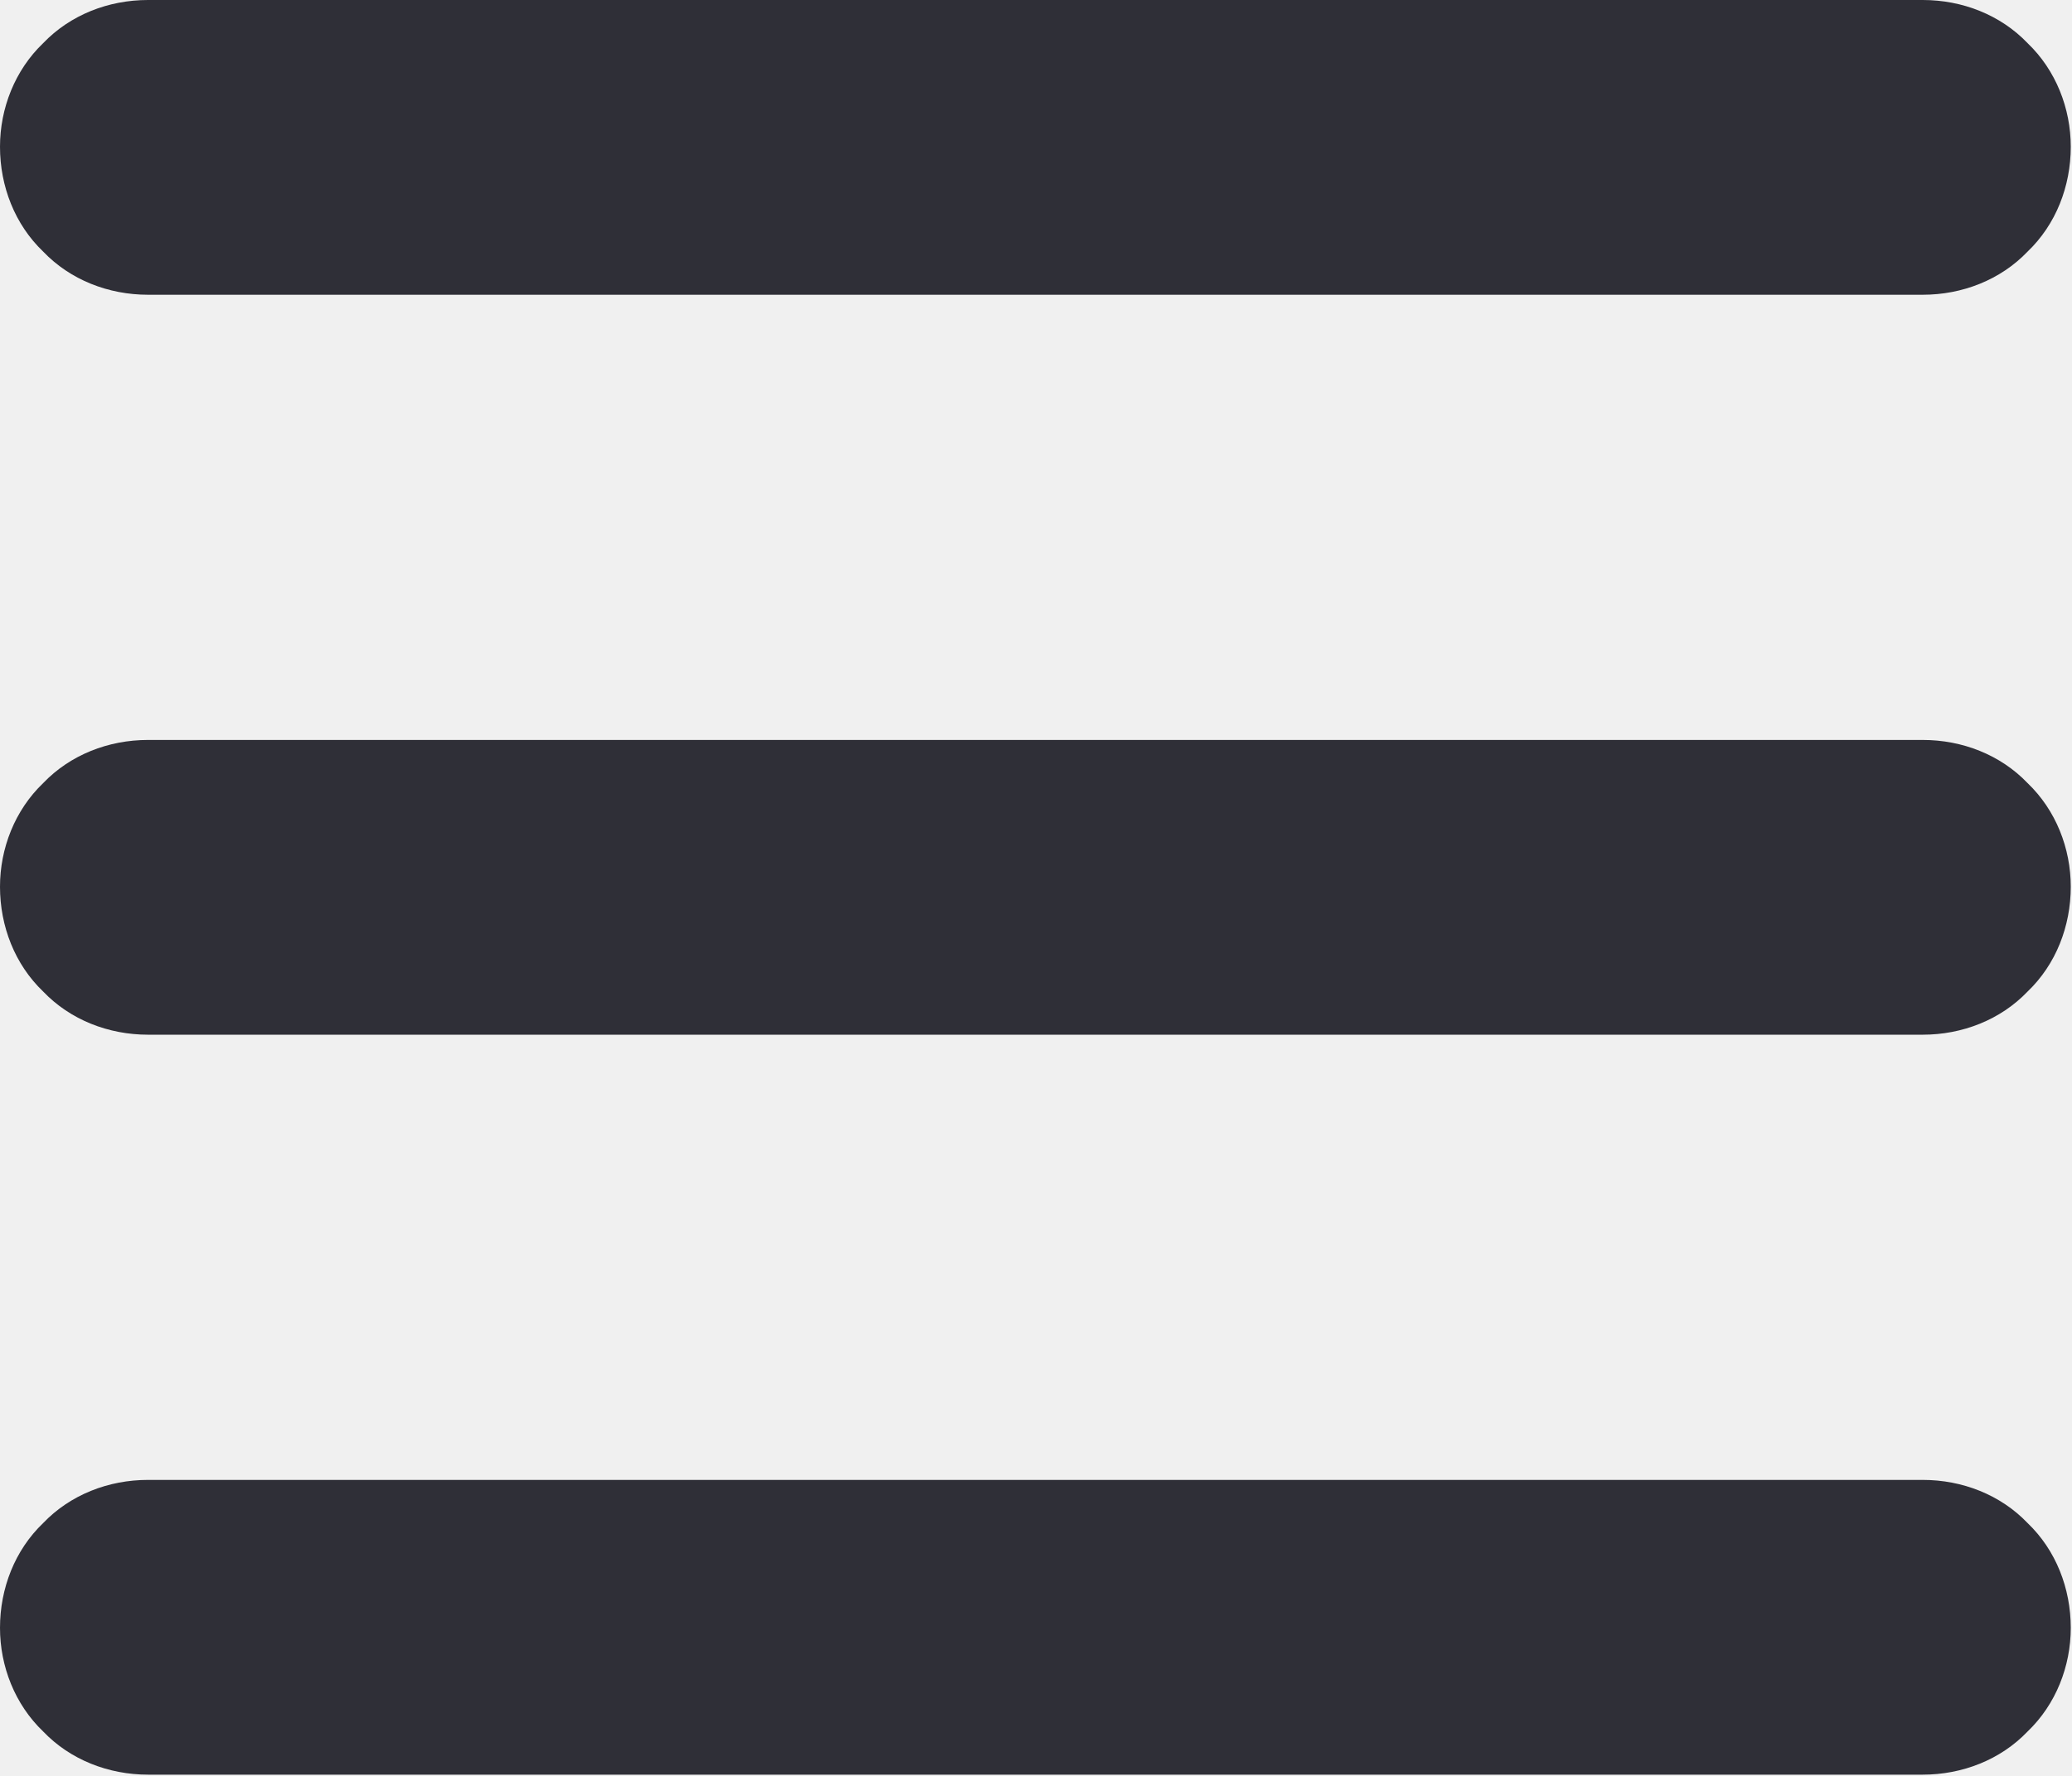
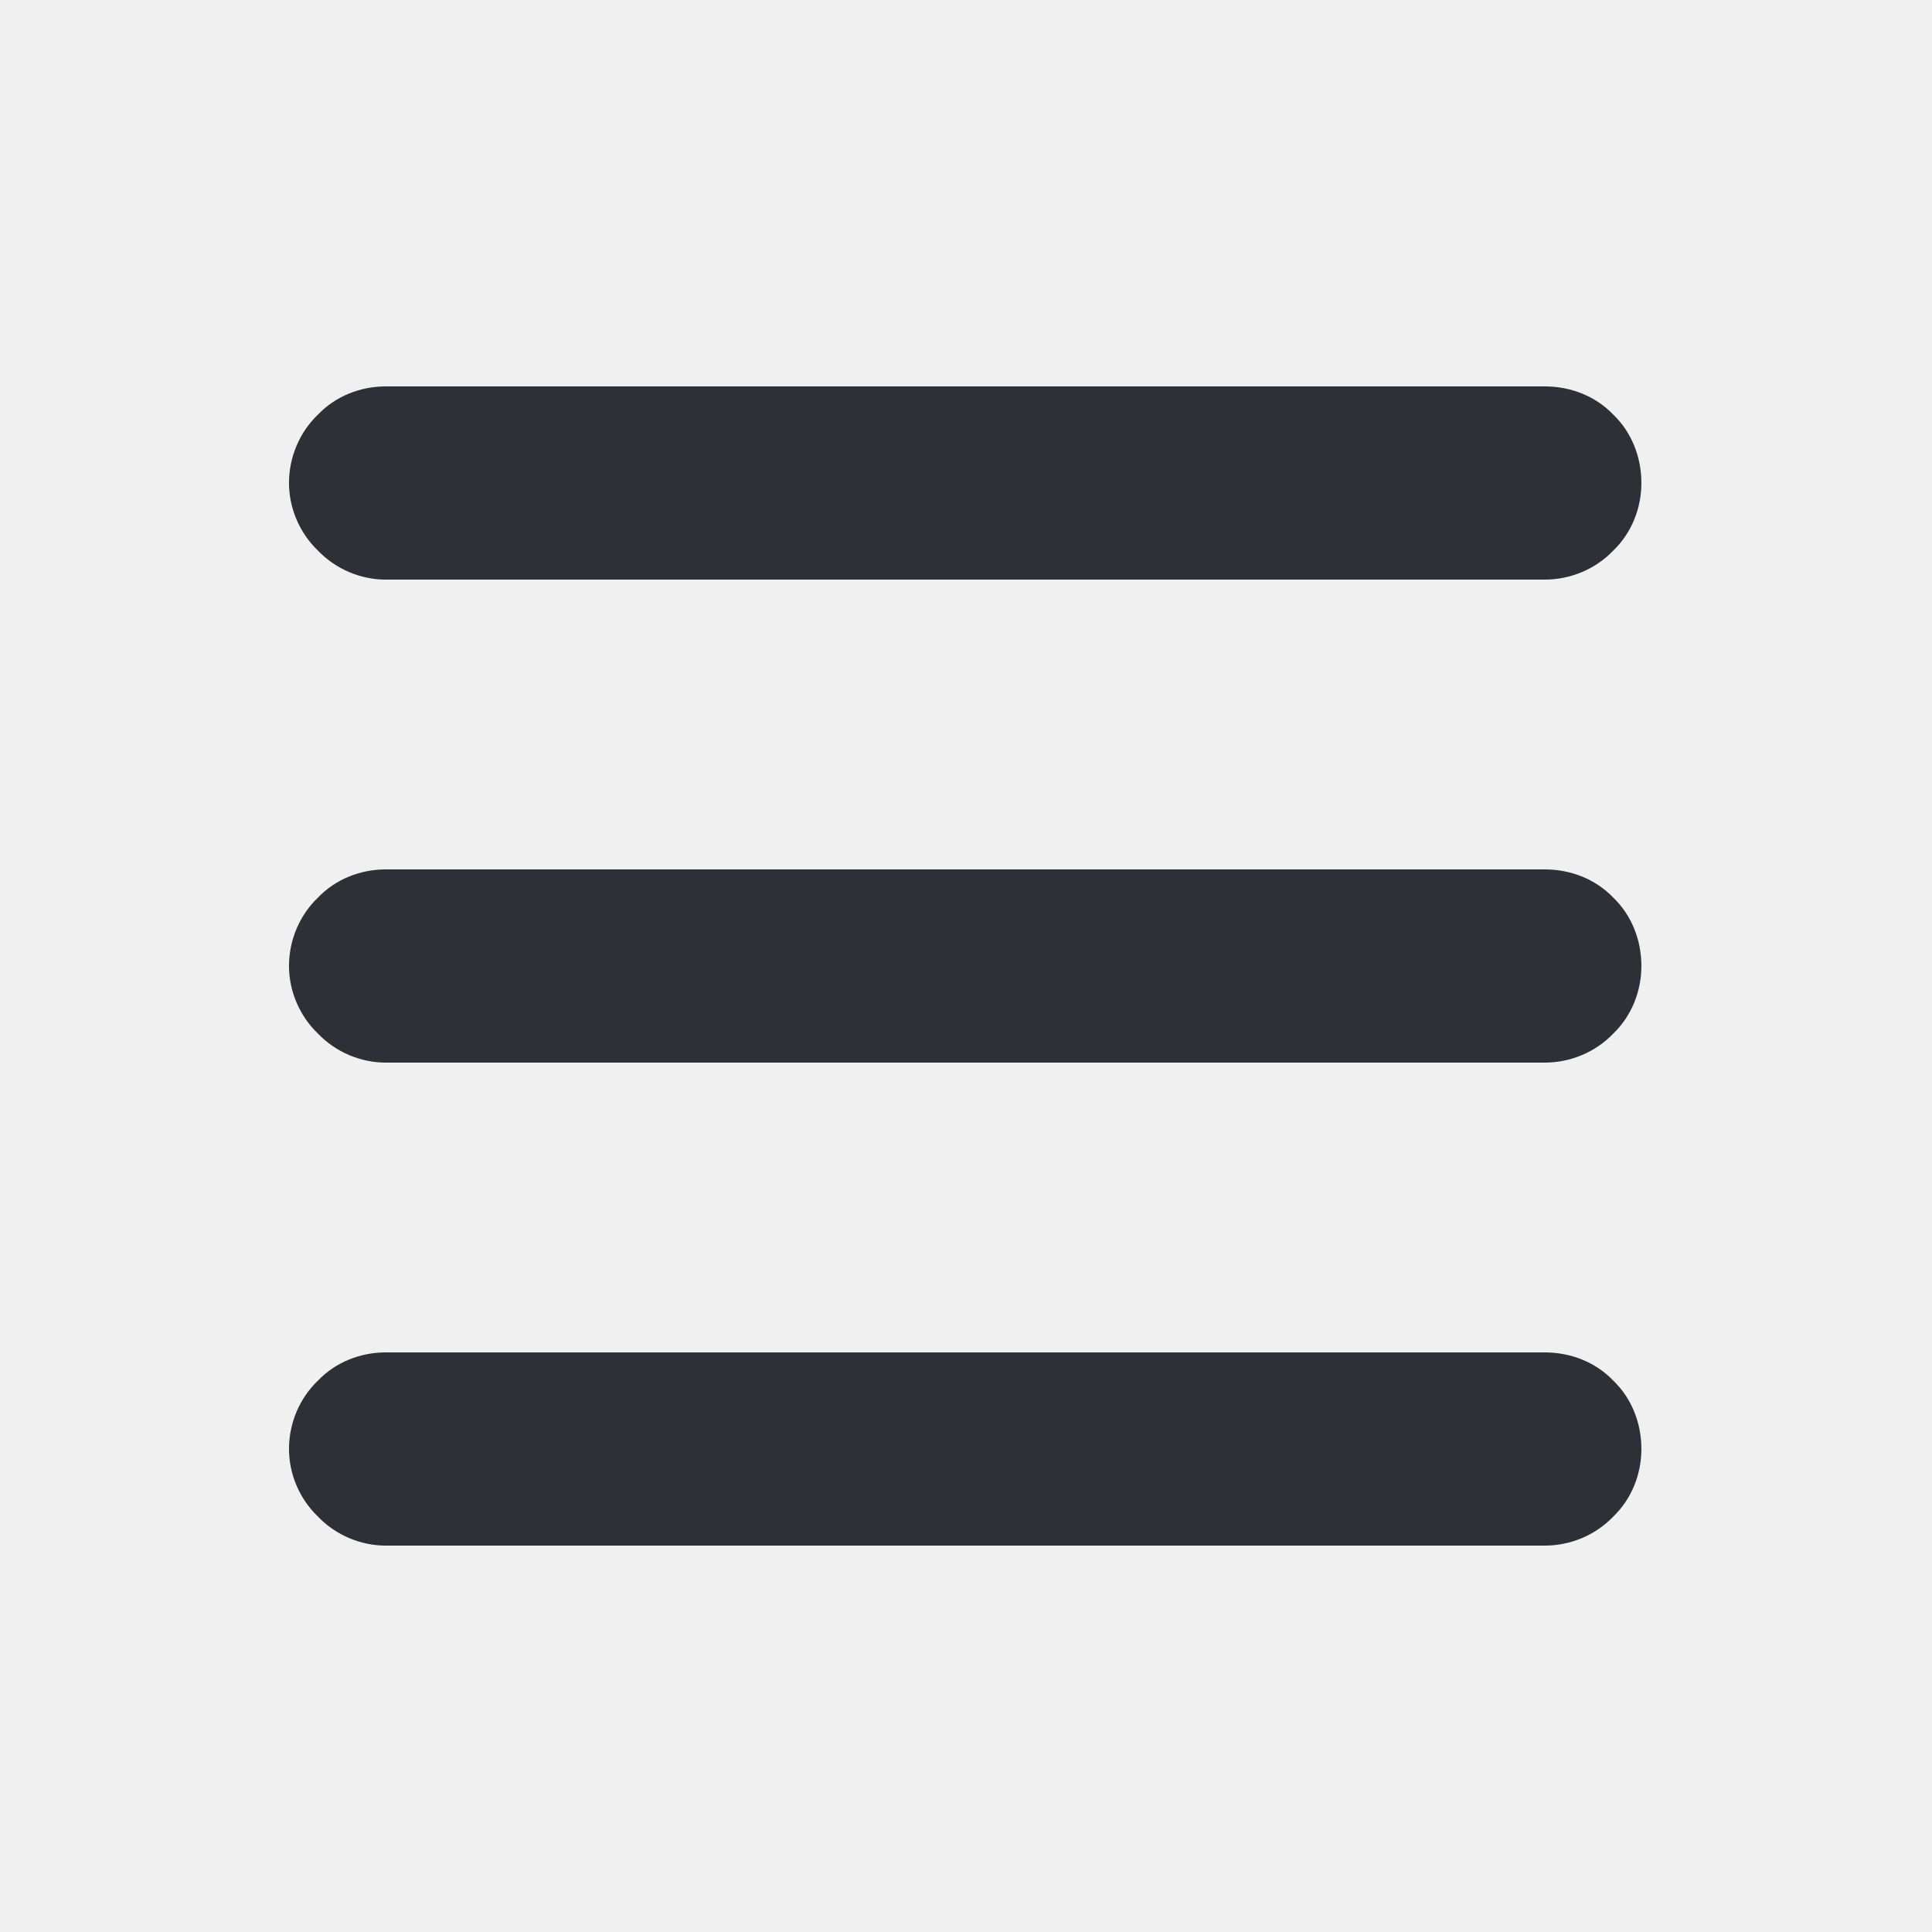
- <svg xmlns="http://www.w3.org/2000/svg" width="16.8" height="14.4" viewBox="0 0 16.8 14.4" fill="none">
-   <defs />
-   <path id="Vector" d="M0 1.19C0 0.88 0.12 0.57 0.35 0.35C0.57 0.12 0.88 0 1.2 0L15.59 0C15.91 0 16.22 0.12 16.44 0.35C16.67 0.57 16.79 0.88 16.79 1.19C16.79 1.51 16.67 1.82 16.44 2.04C16.22 2.27 15.91 2.39 15.59 2.39L1.2 2.39C0.88 2.39 0.57 2.27 0.35 2.04C0.12 1.82 0 1.51 0 1.19Z" fill="#2F2F37" fill-opacity="1" fill-rule="evenodd" />
-   <path id="Vector" d="M0 7.19C0 6.88 0.12 6.57 0.35 6.35C0.57 6.12 0.88 6 1.2 6L15.59 6C15.91 6 16.22 6.12 16.44 6.35C16.67 6.57 16.79 6.88 16.79 7.19C16.79 7.51 16.67 7.82 16.44 8.04C16.22 8.27 15.91 8.39 15.59 8.39L1.2 8.39C0.88 8.39 0.57 8.27 0.35 8.04C0.12 7.82 0 7.51 0 7.19Z" fill="#2F2F37" fill-opacity="1" fill-rule="evenodd" />
-   <path id="Vector" d="M0 13.2C0 12.88 0.12 12.57 0.35 12.35C0.57 12.12 0.88 12 1.2 12L15.59 12C15.91 12 16.22 12.12 16.44 12.35C16.67 12.57 16.79 12.88 16.79 13.2C16.79 13.51 16.67 13.82 16.44 14.04C16.22 14.27 15.91 14.39 15.59 14.39L1.2 14.39C0.88 14.39 0.57 14.27 0.35 14.04C0.12 13.82 0 13.51 0 13.2Z" fill="#2F2F37" fill-opacity="1" fill-rule="evenodd" />
+ <svg xmlns="http://www.w3.org/2000/svg" width="24" height="24" viewBox="0 0 24 24" fill="none">
+   <defs>
+     <clipPath id="clip570573_1689">
+       <rect id="heroicons-solid:menu" rx="0" width="23" height="23" transform="translate(0.5 0.5)" fill="white" fill-opacity="0" />
+     </clipPath>
+   </defs>
+   <rect id="heroicons-solid:menu" rx="0" width="23" height="23" transform="translate(0.5 0.5)" fill="#FFFFFF" fill-opacity="0" />
+   <g clip-path="url(#clip570573_1689)">
+     <path id="Vector" d="M3.59 6C3.59 5.68 3.72 5.37 3.95 5.15C4.17 4.92 4.48 4.8 4.79 4.8L19.19 4.8C19.51 4.8 19.82 4.92 20.04 5.15C20.27 5.37 20.39 5.68 20.39 6C20.39 6.31 20.27 6.62 20.04 6.84C19.82 7.07 19.51 7.2 19.19 7.2L4.79 7.2C4.48 7.2 4.17 7.07 3.95 6.84C3.72 6.62 3.59 6.31 3.59 6Z" fill="#2F2F37" fill-opacity="1" fill-rule="evenodd" />
+     <path id="Vector" d="M3.59 12C3.59 11.68 3.72 11.37 3.95 11.15C4.17 10.92 4.48 10.8 4.79 10.8L19.19 10.8C19.51 10.8 19.82 10.92 20.04 11.15C20.27 11.37 20.39 11.68 20.39 12C20.39 12.31 20.27 12.62 20.04 12.84C19.82 13.07 19.51 13.2 19.19 13.2L4.79 13.2C4.48 13.2 4.17 13.07 3.95 12.84C3.72 12.62 3.59 12.31 3.59 12Z" fill="#2F2F37" fill-opacity="1" fill-rule="evenodd" />
+     <path id="Vector" d="M3.59 18C3.59 17.68 3.72 17.37 3.95 17.15C4.17 16.92 4.48 16.8 4.79 16.8L19.19 16.8C19.51 16.8 19.82 16.92 20.04 17.15C20.27 17.37 20.39 17.68 20.39 18C20.39 18.31 20.27 18.62 20.04 18.84C19.82 19.07 19.51 19.2 19.19 19.2L4.79 19.2C4.48 19.2 4.17 19.07 3.95 18.84C3.72 18.62 3.59 18.31 3.59 18Z" fill="#2F2F37" fill-opacity="1" fill-rule="evenodd" />
+   </g>
</svg>
